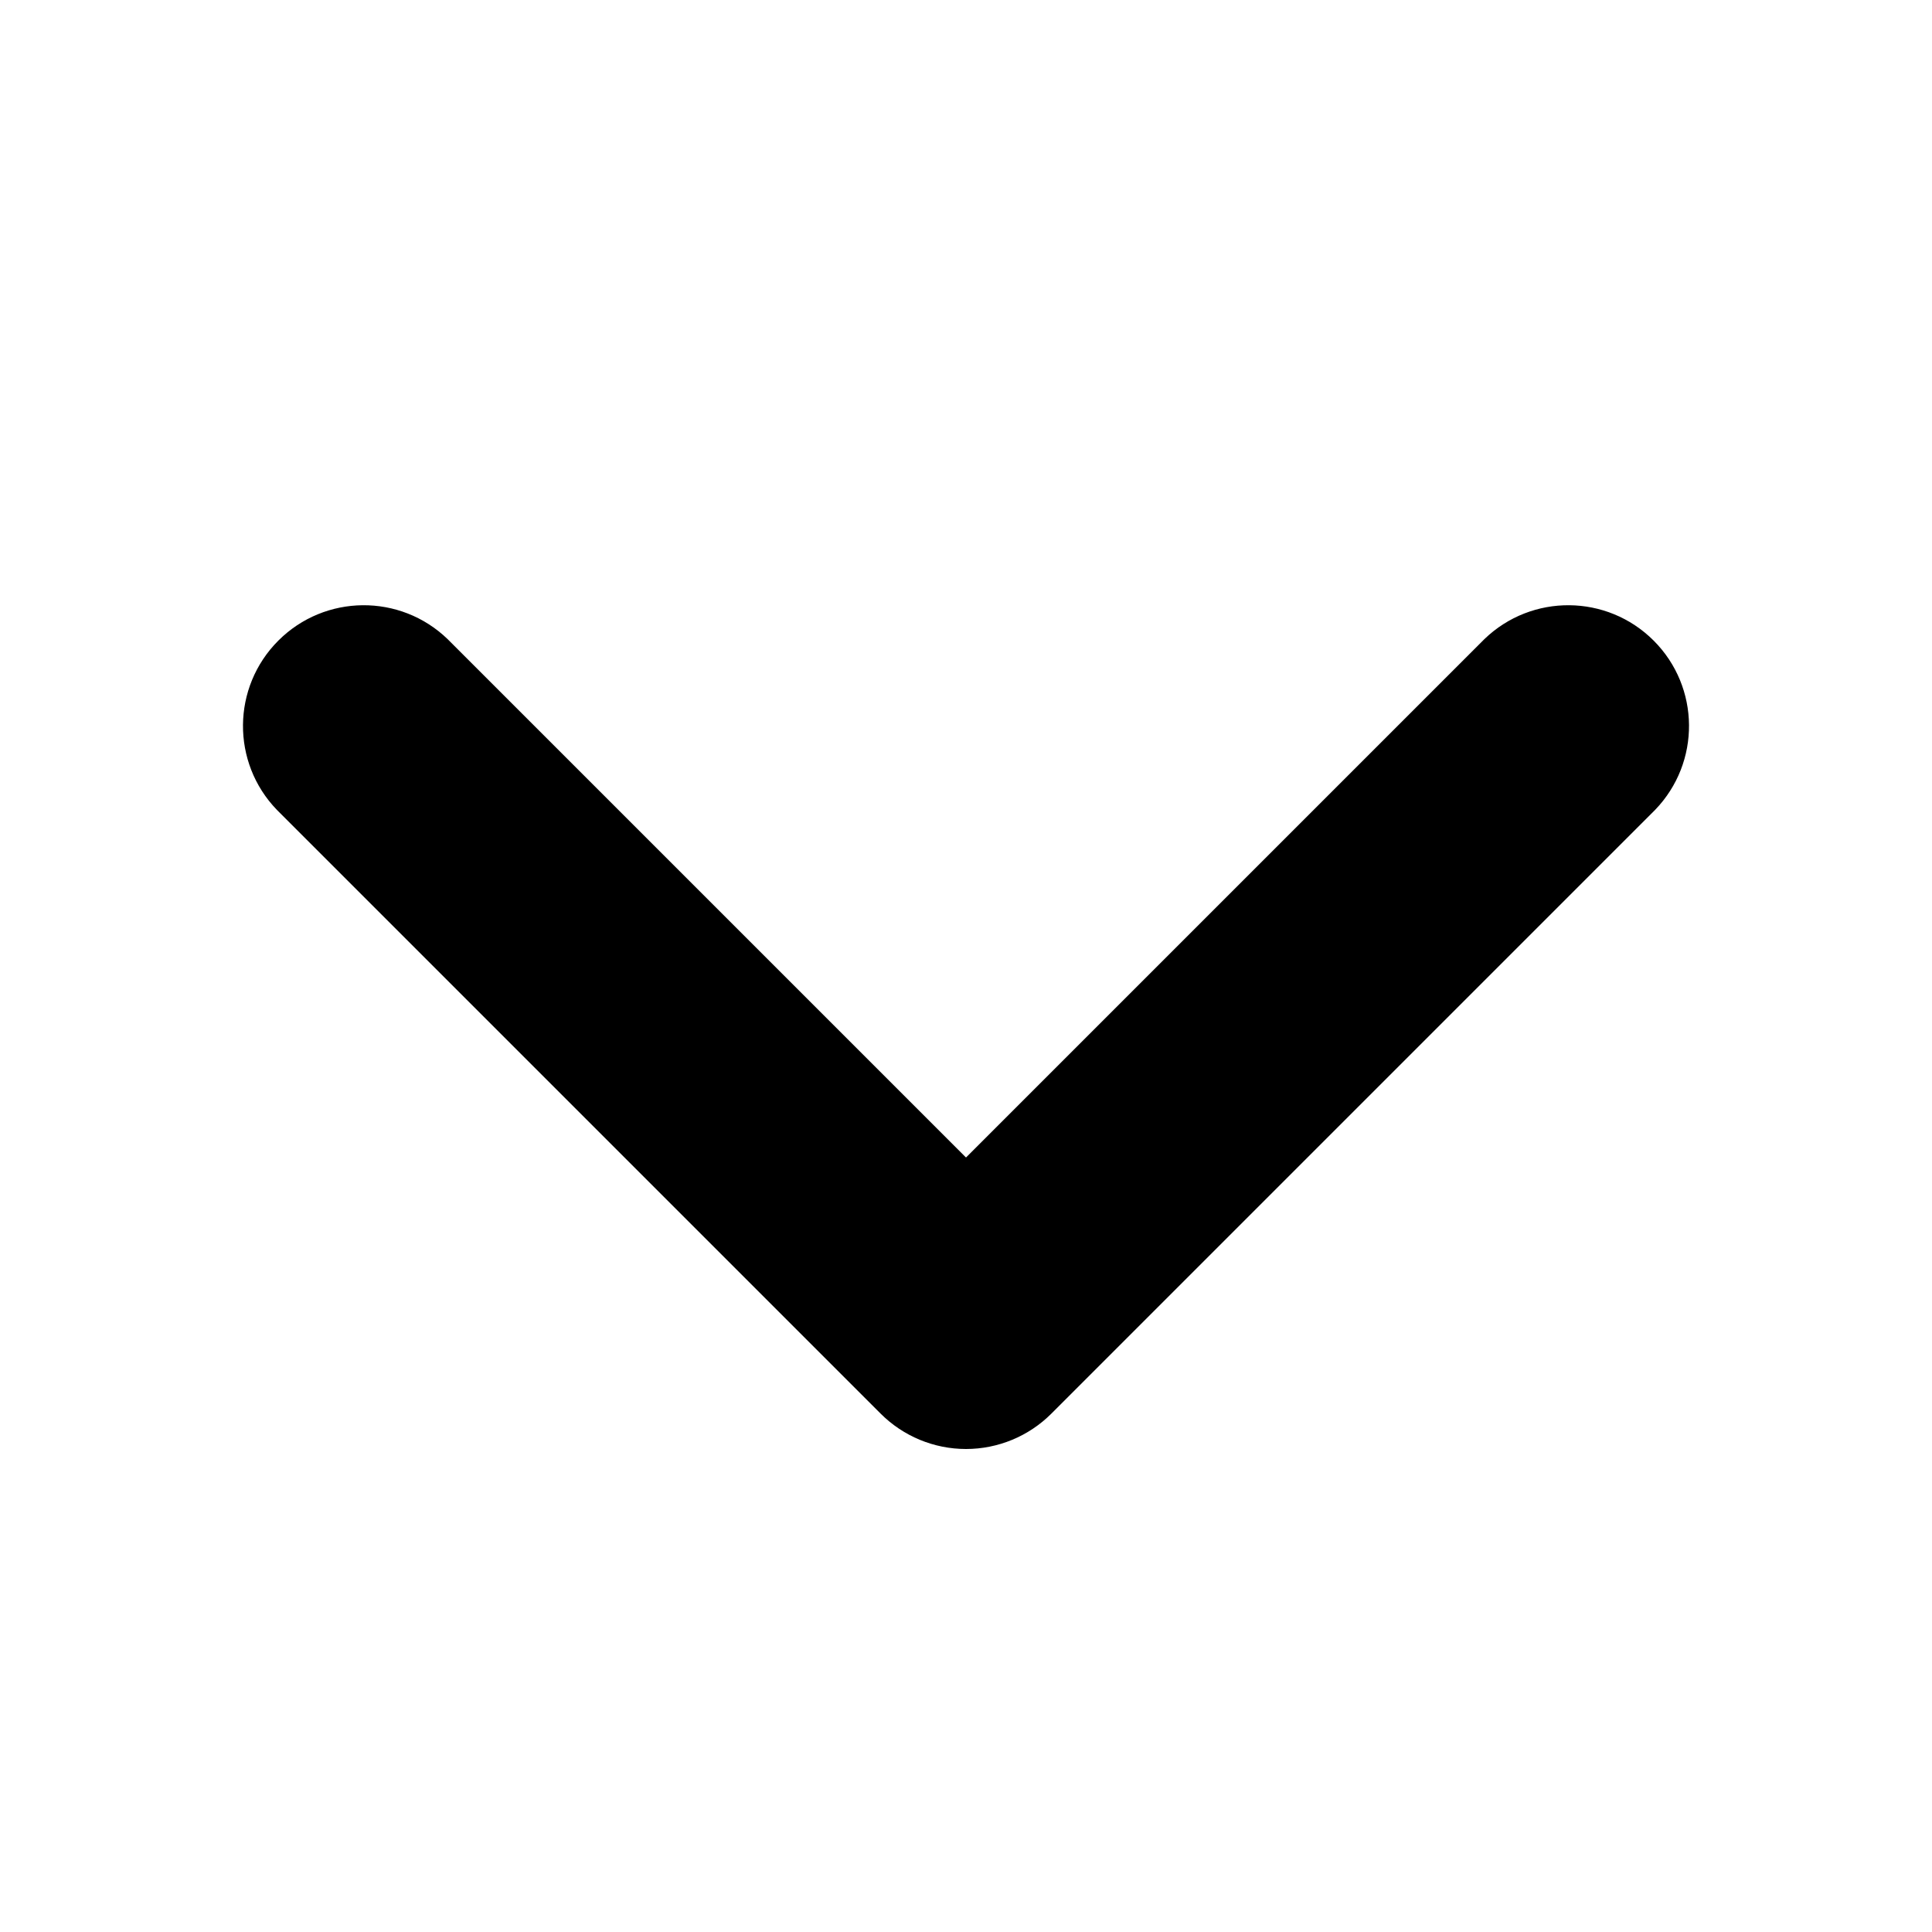
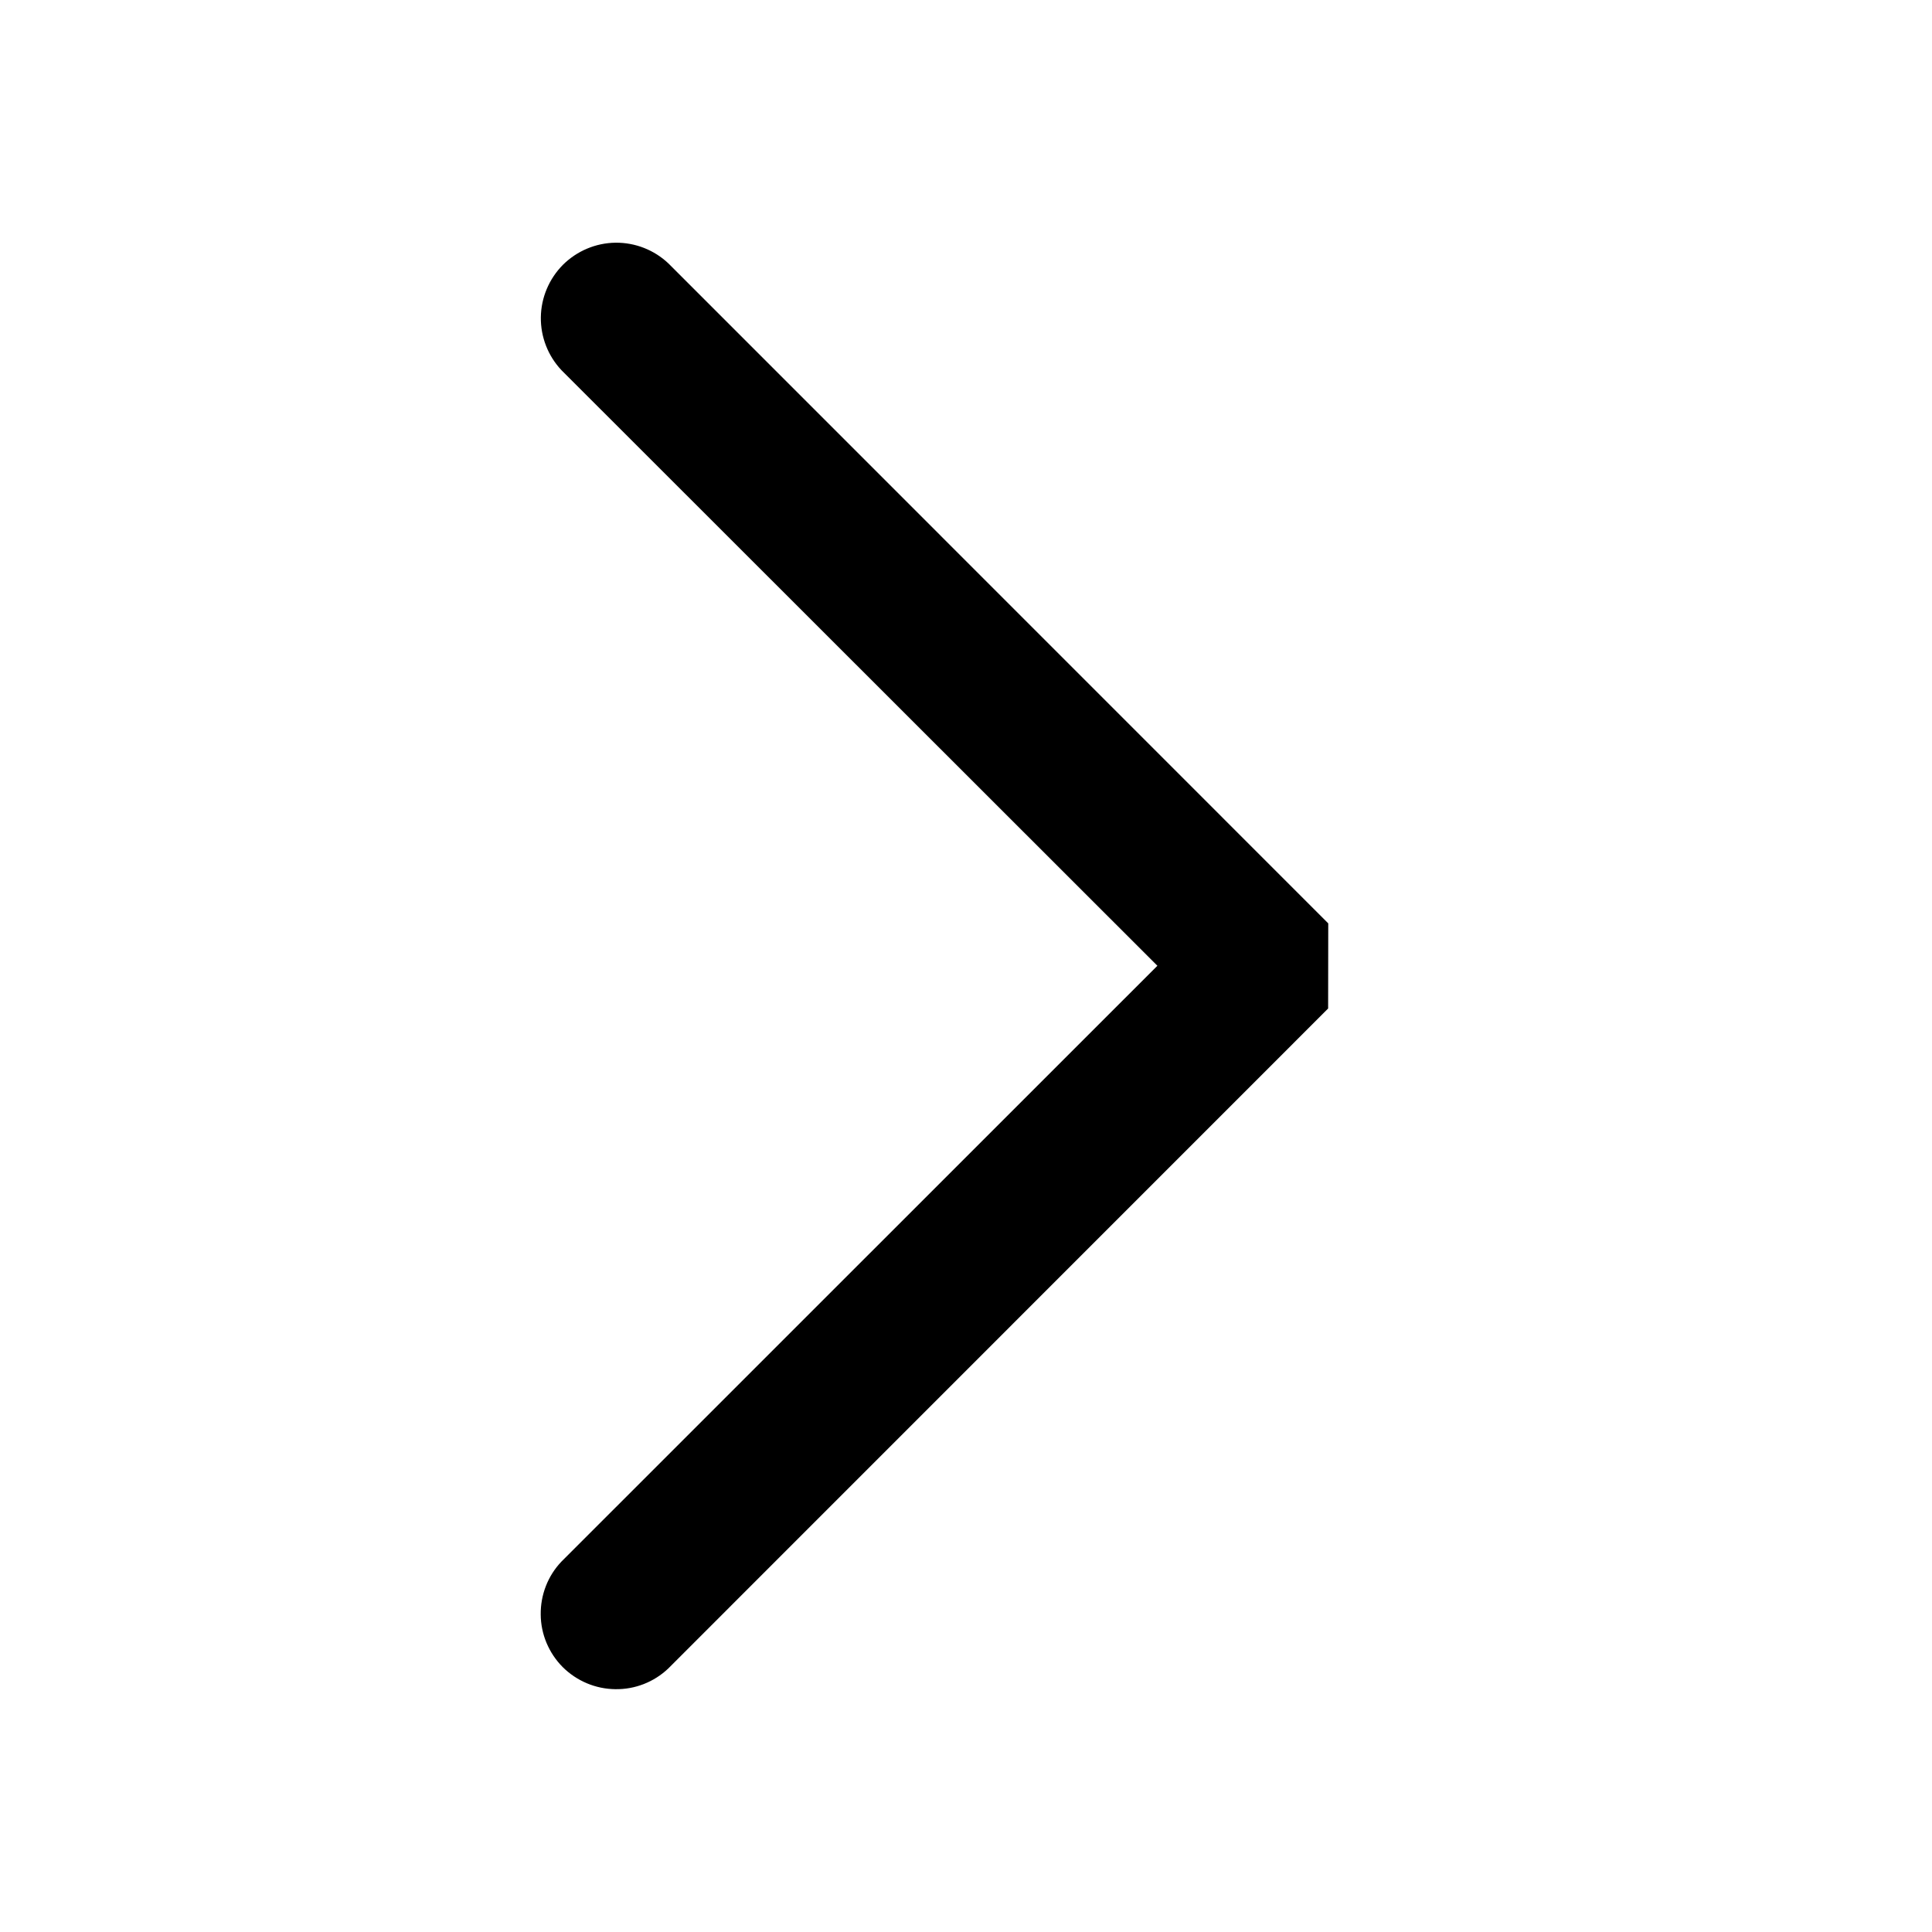
- <svg xmlns="http://www.w3.org/2000/svg" width="16" height="16" viewBox="0 0 16 16">
-   <path d="M8 12a1 1 0 0 1-.707-.293l-5-5a1 1 0 0 1 1.414-1.414L8 9.586l4.293-4.293a1 1 0 0 1 1.414 1.414l-5 5A1 1 0 0 1 8 12z" />
+ <svg xmlns="http://www.w3.org/2000/svg" width="16" height="16" viewBox="0 0 16 16" fill="none">
+   <path d="M10.999 8.352L5.534 13.818C5.416 13.93 5.258 13.992 5.095 13.989C4.931 13.987 4.776 13.921 4.66 13.806C4.545 13.69 4.479 13.534 4.478 13.371C4.476 13.208 4.537 13.05 4.65 12.932L9.585 7.998L4.651 3.067C4.539 2.949 4.477 2.791 4.479 2.628C4.481 2.465 4.547 2.309 4.662 2.193C4.778 2.078 4.934 2.012 5.097 2.01C5.26 2.008 5.418 2.07 5.536 2.182L11 7.647L10.999 8.352Z" fill="black" />
</svg>
